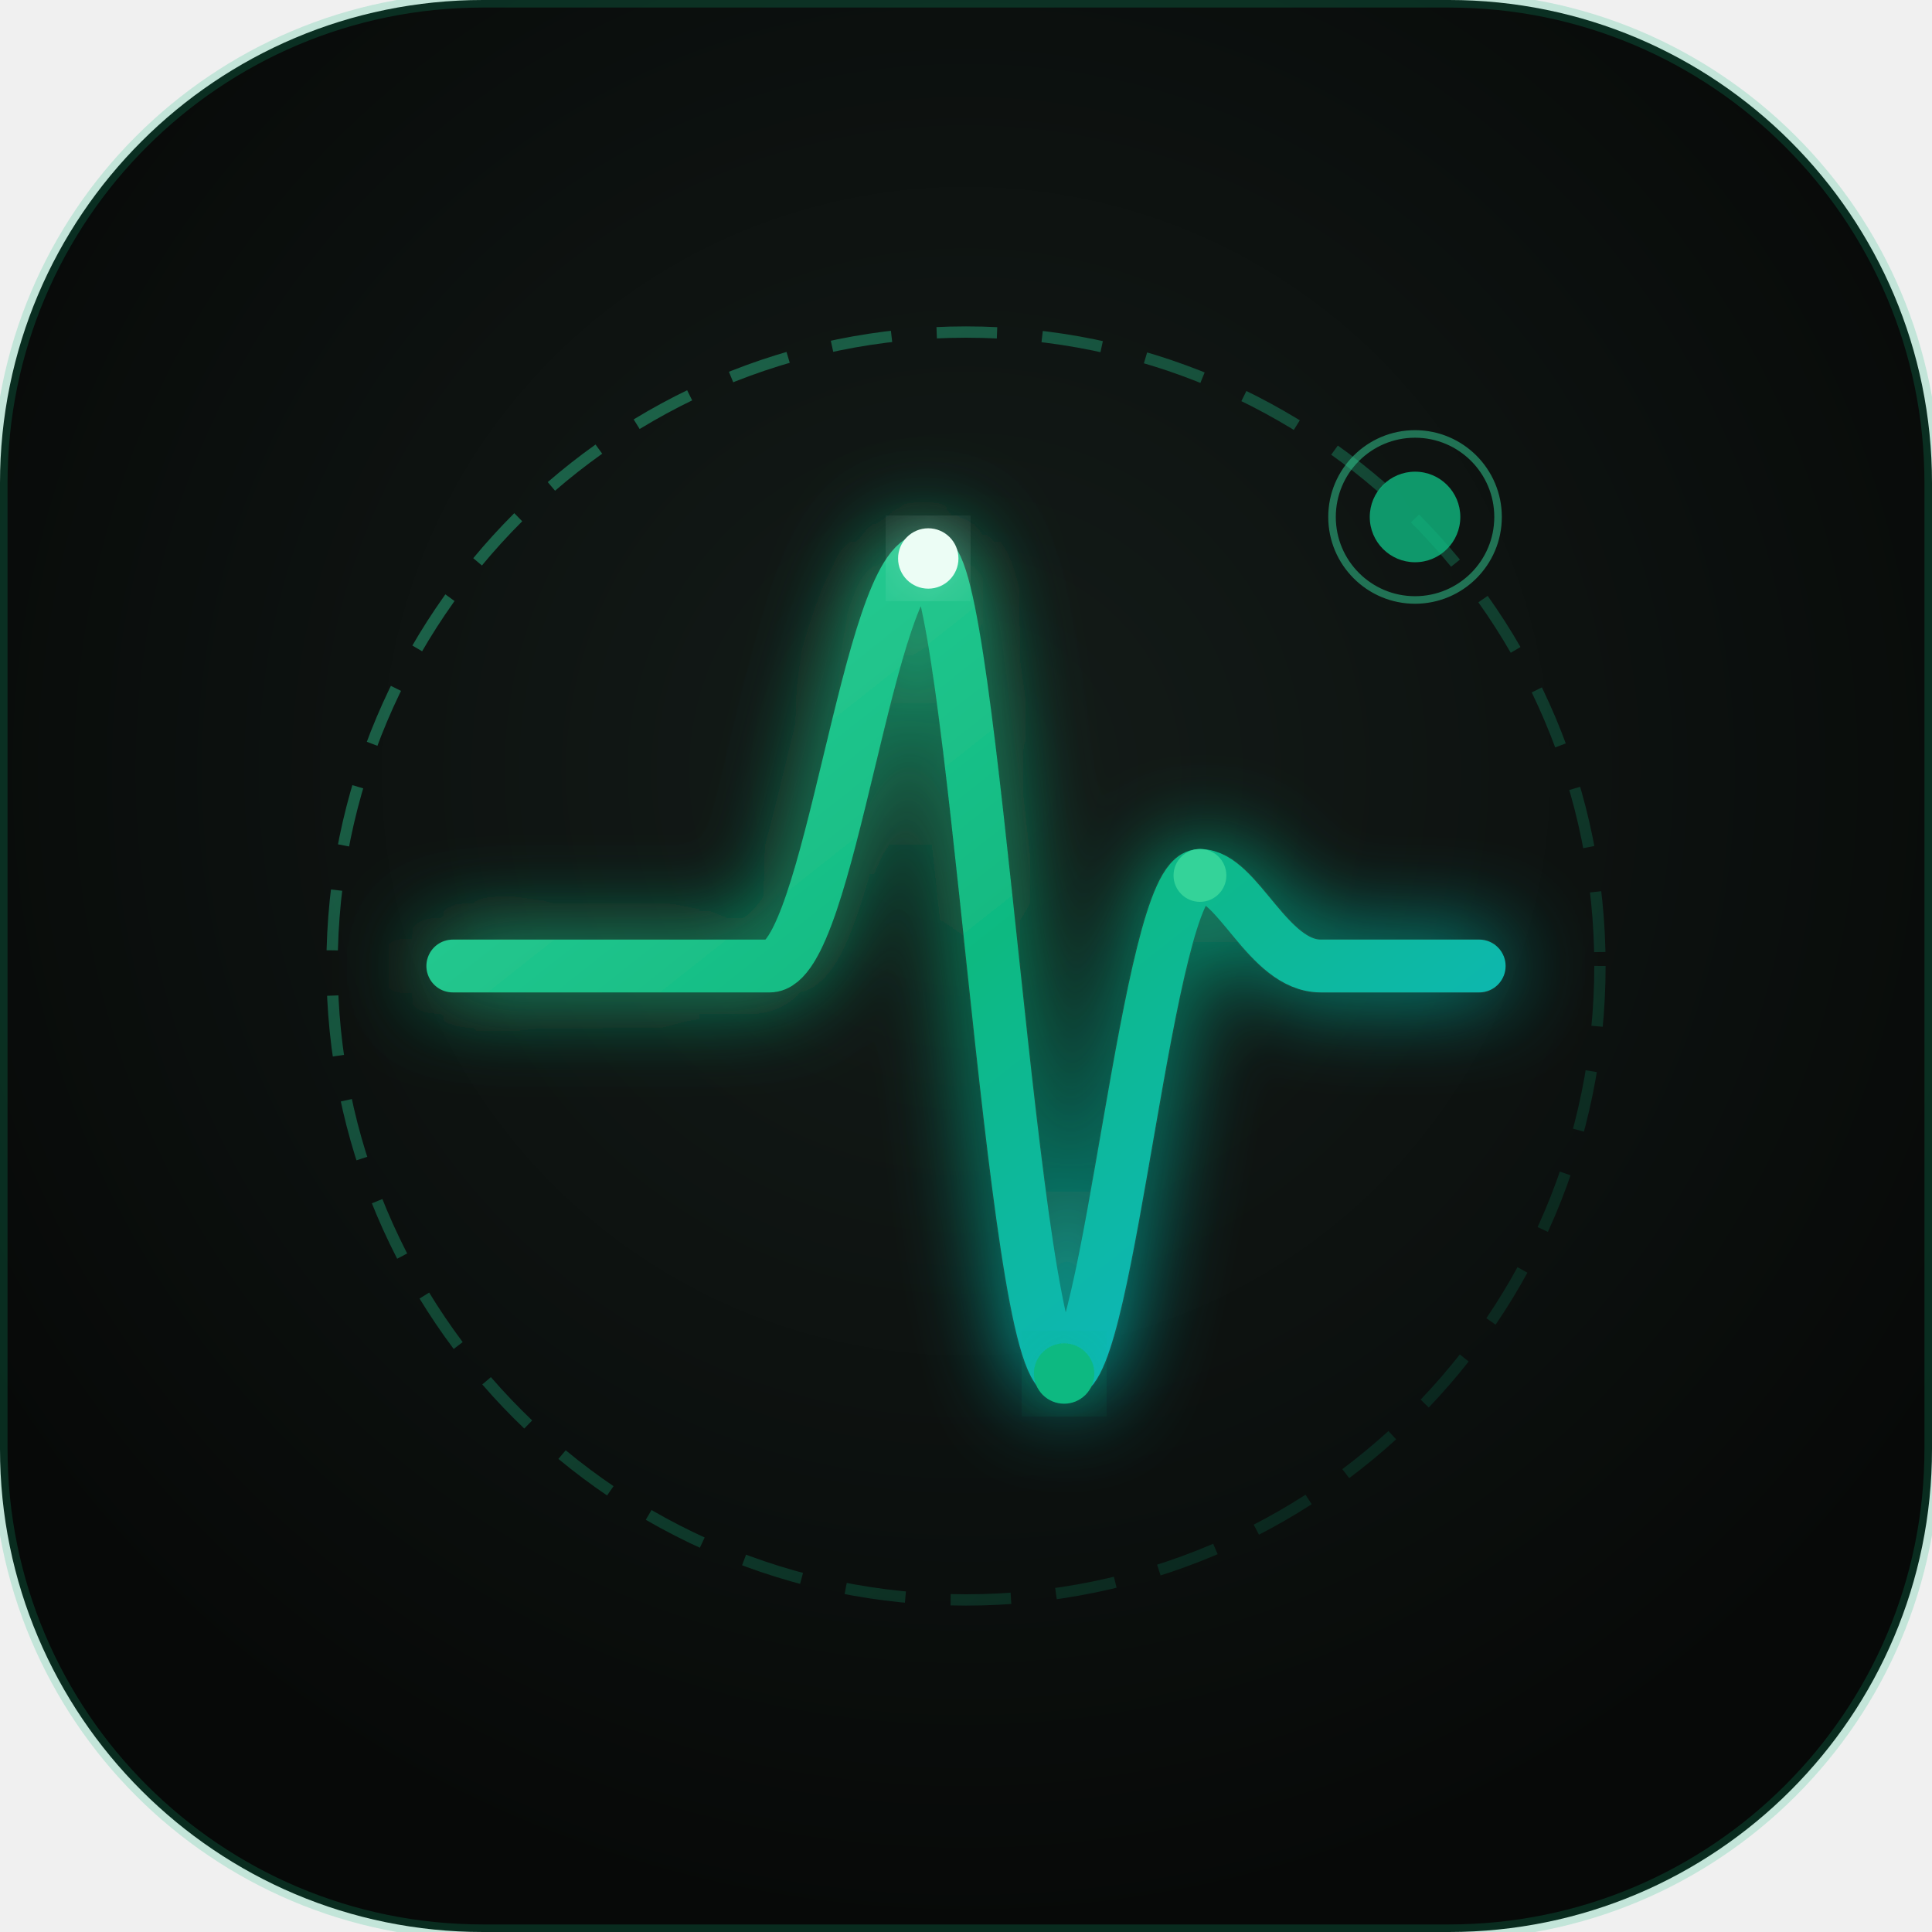
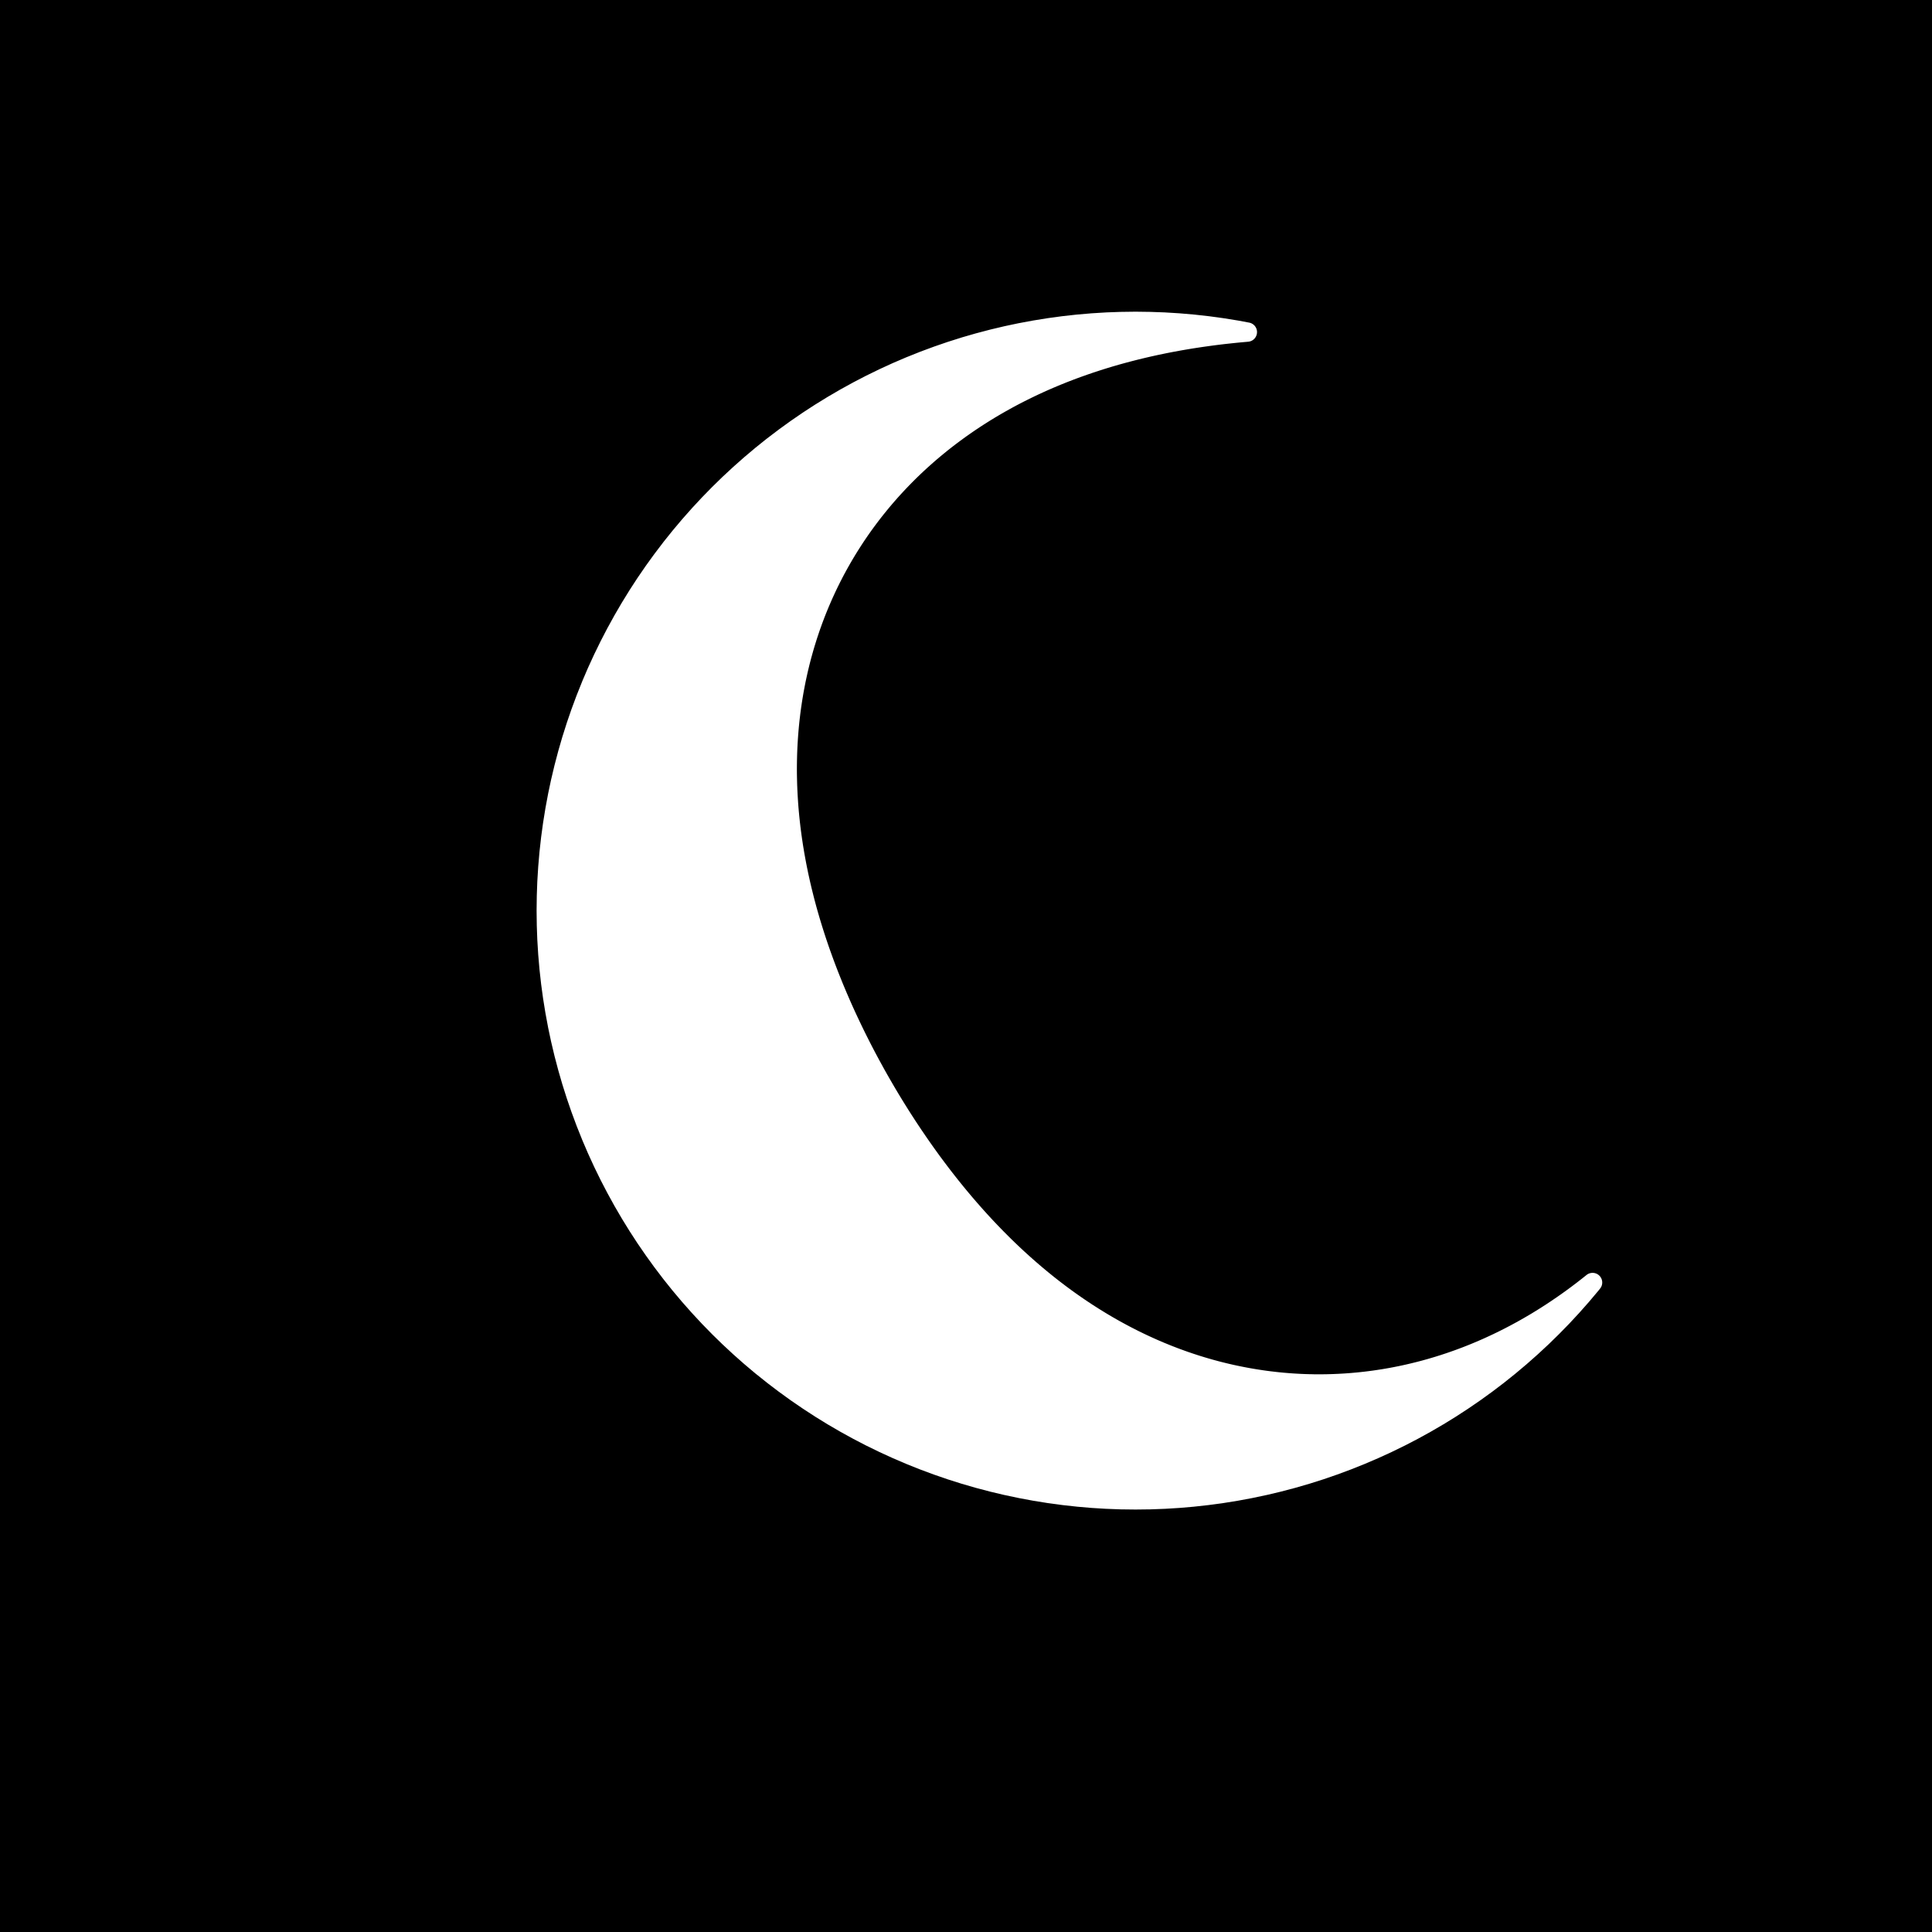
- <svg xmlns="http://www.w3.org/2000/svg" viewBox="0 0 512 512" width="100%" height="100%">
-   <defs>
-     <radialGradient id="bg-grad" cx="50%" cy="40%" r="60%">
-       <stop offset="0%" stop-color="#141c19" />
-       <stop offset="100%" stop-color="#070908" />
-     </radialGradient>
-     <linearGradient id="brand-grad" x1="0%" y1="0%" x2="100%" y2="100%">
-       <stop offset="0%" stop-color="#34d399" />
-       <stop offset="50%" stop-color="#10b981" />
-       <stop offset="100%" stop-color="#06b6d4" />
-     </linearGradient>
-     <filter id="glow" x="-20%" y="-20%" width="140%" height="140%">
-       <feGaussianBlur stdDeviation="12" result="blur" />
-       <feComposite in="SourceGraphic" in2="blur" operator="over" />
-     </filter>
-     <linearGradient id="shield-stroke" x1="0%" y1="0%" x2="100%" y2="100%">
-       <stop offset="0%" stop-color="#34d399" stop-opacity="0.8" />
-       <stop offset="100%" stop-color="#059669" stop-opacity="0.2" />
-     </linearGradient>
-   </defs>
-   <rect width="512" height="512" rx="128" fill="url(#bg-grad)" stroke="#10b981" stroke-opacity="0.2" stroke-width="4" />
-   <circle cx="256" cy="256" r="168" fill="none" stroke="url(#shield-stroke)" stroke-width="3" stroke-dasharray="16 12" opacity="0.6" />
-   <path d="M 120 256 C 160 256, 180 256, 204 256 C 220 256, 230 148, 246 148 C 258 148, 268 364, 282 364 C 294 364, 304 232, 318 232 C 328 232, 336 256, 350 256 C 368 256, 388 256, 392 256" fill="none" stroke="url(#brand-grad)" stroke-width="14" stroke-linecap="round" stroke-linejoin="round" filter="url(#glow)" />
-   <circle cx="246" cy="148" r="8" fill="#ecfdf5" filter="url(#glow)" />
-   <circle cx="282" cy="364" r="8" fill="#10b981" filter="url(#glow)" />
-   <circle cx="318" cy="232" r="7" fill="#34d399" />
-   <circle cx="375" cy="137" r="12" fill="#10b981" fill-opacity="0.8" />
-   <circle cx="375" cy="137" r="22" fill="none" stroke="#34d399" stroke-width="2" stroke-opacity="0.5" />
+ <svg xmlns="http://www.w3.org/2000/svg" viewBox="0 0 1000 1000" width="1000" height="1000">
+   <rect width="1000" height="1000" fill="#000" />
+   <path fill="#fff" fill-rule="evenodd" d="M646.54 166.98 L646.78 167.03 L647.02 167.09 L647.25 167.16 L647.48 167.25 L647.70 167.34 L647.92 167.45 L648.13 167.57 L648.34 167.69 L648.54 167.83 L648.74 167.98 L648.92 168.13 L649.10 168.30 L649.28 168.47 L649.44 168.65 L649.59 168.84 L649.73 169.04 L649.87 169.24 L649.99 169.45 L650.11 169.67 L650.21 169.89 L650.30 170.11 L650.38 170.34 L650.45 170.58 L650.51 170.81 L650.56 171.05 L650.59 171.29 L650.62 171.54 L650.63 171.78 L650.63 172.02 L650.61 172.27 L650.59 172.51 L650.55 172.75 L650.51 172.99 L650.45 173.23 L650.38 173.46 L650.29 173.69 L650.20 173.91 L650.10 174.13 L649.98 174.35 L649.86 174.56 L649.72 174.76 L649.58 174.96 L649.42 175.15 L649.26 175.33 L649.09 175.50 L648.91 175.66 L648.72 175.82 L648.53 175.97 L648.33 176.10 L648.12 176.23 L647.90 176.34 L647.68 176.45 L647.46 176.54 L647.23 176.63 L647.00 176.70 L646.76 176.76 L646.52 176.81 L646.28 176.85 L646.04 176.87 L646.00 176.88 L643.98 177.06 L641.96 177.24 L639.94 177.44 L637.92 177.65 L635.90 177.87 L633.88 178.09 L631.86 178.33 L629.84 178.58 L627.82 178.84 L625.80 179.12 L623.78 179.40 L621.76 179.69 L619.73 180.00 L617.71 180.31 L615.69 180.64 L613.67 180.98 L611.64 181.33 L609.62 181.70 L607.60 182.07 L605.57 182.46 L603.55 182.86 L601.53 183.28 L599.51 183.70 L597.49 184.14 L595.47 184.59 L593.45 185.06 L591.43 185.54 L589.41 186.03 L587.39 186.54 L585.37 187.06 L583.35 187.59 L583.32 187.60 L581.34 188.14 L581.30 188.15 L579.32 188.70 L579.29 188.71 L577.31 189.28 L577.28 189.29 L575.30 189.87 L575.27 189.88 L573.30 190.48 L573.26 190.49 L571.29 191.10 L571.26 191.11 L569.29 191.74 L569.25 191.75 L567.29 192.39 L567.25 192.40 L565.29 193.05 L565.26 193.07 L563.30 193.74 L563.26 193.75 L561.30 194.44 L561.27 194.45 L559.32 195.15 L559.28 195.16 L557.33 195.88 L557.29 195.89 L555.35 196.62 L555.31 196.64 L553.37 197.39 L553.33 197.40 L551.40 198.16 L551.36 198.18 L549.43 198.96 L549.39 198.97 L547.46 199.77 L547.42 199.79 L545.50 200.60 L545.46 200.61 L543.54 201.44 L543.50 201.46 L541.59 202.30 L541.55 202.32 L539.64 203.18 L539.61 203.20 L537.70 204.08 L537.67 204.09 L535.77 204.99 L535.73 205.01 L533.84 205.92 L533.80 205.94 L531.92 206.87 L531.88 206.89 L530.00 207.83 L529.96 207.85 L528.09 208.81 L528.05 208.83 L526.19 209.81 L526.15 209.83 L524.29 210.83 L524.25 210.85 L522.41 211.87 L522.37 211.89 L520.53 212.92 L520.49 212.94 L518.65 213.99 L518.61 214.01 L516.79 215.08 L516.75 215.10 L514.93 216.18 L514.89 216.21 L513.09 217.31 L513.05 217.33 L511.25 218.45 L511.21 218.48 L509.42 219.61 L509.38 219.64 L507.60 220.79 L507.56 220.81 L505.80 221.99 L505.76 222.01 L504.00 223.20 L503.96 223.23 L502.21 224.43 L502.17 224.46 L500.43 225.68 L500.39 225.71 L498.67 226.95 L498.63 226.98 L496.91 228.24 L496.87 228.27 L495.17 229.54 L495.13 229.57 L493.44 230.86 L493.40 230.89 L491.72 232.20 L491.68 232.23 L490.01 233.56 L489.97 233.59 L488.32 234.94 L488.28 234.97 L486.64 236.33 L486.60 236.36 L484.97 237.74 L484.93 237.77 L483.32 239.17 L483.28 239.20 L481.68 240.62 L481.64 240.65 L480.05 242.08 L480.01 242.11 L478.44 243.56 L478.40 243.59 L476.84 245.06 L476.80 245.09 L475.26 246.57 L475.22 246.61 L473.69 248.10 L473.66 248.14 L472.14 249.65 L472.11 249.69 L470.61 251.22 L470.57 251.26 L469.09 252.80 L469.05 252.84 L467.58 254.40 L467.55 254.44 L466.10 256.01 L466.06 256.05 L464.63 257.64 L464.59 257.68 L463.18 259.29 L463.14 259.33 L461.74 260.95 L461.71 260.99 L460.32 262.63 L460.29 262.67 L458.92 264.33 L458.89 264.37 L457.54 266.04 L457.50 266.08 L456.17 267.76 L456.14 267.80 L454.83 269.50 L454.80 269.54 L453.50 271.25 L453.47 271.30 L452.19 273.02 L452.16 273.07 L450.90 274.80 L450.87 274.85 L449.63 276.60 L449.60 276.65 L448.38 278.41 L448.35 278.46 L447.15 280.24 L447.12 280.28 L445.94 282.08 L445.91 282.12 L444.75 283.93 L444.72 283.97 L443.58 285.79 L443.55 285.84 L442.42 287.67 L442.40 287.71 L441.29 289.56 L441.27 289.60 L440.18 291.46 L440.16 291.51 L439.10 293.37 L439.07 293.42 L438.03 295.30 L438.00 295.35 L436.98 297.23 L436.95 297.28 L435.95 299.18 L435.93 299.23 L434.95 301.14 L434.92 301.19 L433.97 303.11 L433.94 303.16 L433.00 305.09 L432.98 305.14 L432.06 307.08 L432.04 307.13 L431.15 309.08 L431.12 309.13 L430.25 311.09 L430.23 311.14 L429.38 313.11 L429.35 313.16 L428.52 315.14 L428.50 315.19 L427.69 317.17 L427.67 317.22 L426.88 319.22 L426.86 319.27 L426.10 321.27 L426.08 321.32 L425.33 323.33 L425.32 323.38 L424.59 325.40 L424.57 325.45 L423.87 327.48 L423.86 327.53 L423.18 329.56 L423.16 329.61 L422.50 331.65 L422.49 331.70 L421.85 333.75 L421.83 333.80 L421.22 335.85 L421.20 335.90 L420.61 337.96 L420.60 338.01 L420.03 340.07 L420.01 340.12 L419.46 342.19 L419.45 342.24 L418.92 344.31 L418.91 344.36 L418.41 346.44 L418.39 346.49 L417.91 348.57 L417.90 348.62 L417.44 350.71 L417.43 350.76 L416.98 352.85 L416.97 352.90 L416.56 354.99 L416.55 355.04 L416.15 357.14 L416.14 357.19 L415.76 359.29 L415.75 359.34 L415.40 361.44 L415.39 361.49 L415.06 363.60 L415.05 363.65 L414.74 365.76 L414.73 365.80 L414.44 367.91 L414.43 367.96 L414.16 370.08 L414.16 370.12 L413.91 372.24 L413.90 372.29 L413.67 374.40 L413.67 374.45 L413.46 376.56 L413.46 376.61 L413.27 378.73 L413.27 378.78 L413.10 380.89 L413.10 380.94 L412.95 383.06 L412.95 383.11 L412.82 385.22 L412.82 385.27 L412.71 387.39 L412.71 387.43 L412.62 389.55 L412.62 389.60 L412.56 391.71 L412.56 391.76 L412.51 393.88 L412.51 393.92 L412.48 396.04 L412.48 396.08 L412.47 398.19 L412.47 398.24 L412.48 400.35 L412.48 400.40 L412.52 402.51 L412.52 402.55 L412.57 404.66 L412.57 404.70 L412.63 406.81 L412.64 406.85 L412.72 408.96 L412.73 409.00 L412.83 411.10 L412.83 411.14 L412.96 413.24 L412.96 413.29 L413.10 415.38 L413.10 415.42 L413.26 417.52 L413.26 417.56 L413.44 419.65 L413.44 419.69 L413.64 421.78 L413.64 421.82 L413.85 423.90 L413.86 423.94 L414.08 426.02 L414.09 426.06 L414.33 428.14 L414.34 428.18 L414.60 430.25 L414.61 430.29 L414.88 432.36 L414.89 432.40 L415.18 434.46 L415.19 434.50 L415.50 436.56 L415.50 436.60 L415.83 438.65 L415.84 438.69 L416.18 440.74 L416.18 440.78 L416.54 442.83 L416.55 442.86 L416.92 444.91 L416.93 444.94 L417.31 446.98 L417.32 447.02 L417.72 449.05 L417.73 449.08 L418.15 451.11 L418.15 451.15 L418.58 453.17 L418.59 453.20 L419.04 455.22 L419.04 455.26 L419.50 457.27 L419.51 457.30 L419.98 459.31 L419.99 459.34 L420.48 461.34 L420.49 461.38 L420.99 463.37 L420.99 463.41 L421.51 465.40 L421.51 465.43 L422.04 467.41 L422.05 467.45 L422.58 469.42 L423.14 471.42 L423.72 473.42 L424.30 475.42 L424.90 477.41 L425.51 479.39 L426.13 481.36 L426.76 483.33 L427.40 485.30 L428.06 487.26 L428.72 489.21 L429.40 491.15 L430.09 493.09 L430.79 495.03 L431.49 496.95 L432.21 498.87 L432.94 500.79 L433.68 502.70 L434.43 504.60 L435.19 506.50 L435.95 508.39 L436.73 510.28 L437.52 512.16 L438.31 514.03 L439.12 515.90 L439.93 517.77 L440.75 519.62 L441.58 521.48 L442.42 523.32 L443.27 525.16 L444.13 527.00 L445.00 528.83 L445.87 530.65 L446.75 532.47 L447.64 534.29 L448.54 536.10 L449.45 537.90 L450.36 539.70 L451.28 541.49 L452.21 543.28 L453.15 545.07 L454.10 546.85 L455.05 548.62 L456.02 550.39 L456.99 552.16 L457.96 553.92 L458.95 555.67 L459.94 557.42 L460.95 559.17 L461.96 560.91 L462.97 562.65 L464.00 564.38 L465.03 566.11 L466.07 567.83 L467.12 569.55 L468.18 571.26 L469.25 572.97 L470.32 574.68 L471.40 576.38 L472.50 578.08 L473.59 579.77 L474.70 581.46 L475.82 583.14 L476.94 584.82 L478.08 586.49 L479.22 588.16 L480.37 589.83 L481.53 591.49 L482.70 593.15 L483.87 594.80 L485.06 596.44 L486.25 598.09 L487.46 599.72 L488.67 601.35 L489.90 602.98 L491.13 604.60 L492.37 606.22 L493.63 607.83 L494.89 609.44 L496.16 611.04 L497.44 612.63 L498.73 614.22 L500.04 615.81 L501.35 617.38 L502.67 618.96 L504.01 620.52 L505.35 622.08 L506.71 623.63 L508.07 625.18 L509.45 626.72 L510.83 628.25 L512.23 629.78 L513.64 631.30 L515.06 632.81 L516.50 634.32 L517.94 635.81 L519.39 637.30 L520.87 638.79 L520.89 638.81 L522.34 640.26 L522.37 640.29 L523.83 641.73 L523.86 641.75 L525.33 643.18 L525.36 643.21 L526.85 644.63 L526.87 644.65 L528.37 646.07 L528.40 646.09 L529.91 647.50 L529.93 647.52 L531.46 648.91 L531.48 648.94 L533.02 650.32 L533.04 650.35 L534.59 651.72 L534.62 651.75 L536.17 653.11 L536.20 653.14 L537.77 654.49 L537.80 654.52 L539.38 655.86 L539.41 655.89 L541.00 657.22 L541.03 657.25 L542.63 658.57 L542.66 658.59 L544.28 659.90 L544.31 659.93 L545.93 661.23 L545.96 661.25 L547.60 662.54 L547.63 662.57 L549.28 663.84 L549.32 663.87 L550.98 665.13 L551.01 665.16 L552.68 666.41 L552.71 666.43 L554.40 667.67 L554.43 667.70 L556.13 668.92 L556.16 668.95 L557.87 670.16 L557.91 670.18 L559.62 671.38 L559.66 671.41 L561.39 672.59 L561.43 672.62 L563.17 673.79 L563.20 673.81 L564.96 674.97 L564.99 675.00 L566.76 676.14 L566.80 676.16 L568.57 677.29 L568.61 677.32 L570.40 678.43 L570.44 678.45 L572.23 679.55 L572.27 679.58 L574.08 680.66 L574.12 680.68 L575.94 681.75 L575.98 681.77 L577.81 682.83 L577.85 682.85 L579.69 683.89 L579.73 683.91 L581.59 684.93 L581.63 684.95 L583.49 685.95 L583.53 685.98 L585.41 686.96 L585.45 686.98 L587.33 687.95 L587.38 687.98 L589.27 688.93 L589.31 688.95 L591.22 689.88 L591.26 689.91 L593.18 690.82 L593.22 690.84 L595.14 691.74 L595.19 691.76 L597.12 692.64 L597.17 692.66 L599.11 693.53 L599.15 693.55 L601.11 694.39 L601.15 694.41 L603.11 695.24 L603.16 695.25 L605.13 696.06 L605.18 696.08 L607.16 696.87 L607.20 696.88 L609.19 697.65 L609.24 697.67 L611.24 698.42 L611.28 698.43 L613.29 699.16 L613.34 699.18 L615.35 699.89 L615.40 699.90 L617.42 700.59 L617.47 700.61 L619.50 701.27 L619.55 701.29 L621.58 701.94 L621.63 701.95 L623.68 702.58 L623.73 702.59 L625.78 703.20 L625.83 703.21 L627.88 703.80 L627.93 703.81 L630.00 704.37 L630.05 704.39 L632.12 704.93 L632.17 704.94 L634.25 705.46 L634.30 705.47 L636.38 705.97 L636.43 705.98 L638.52 706.46 L638.57 706.47 L640.67 706.92 L640.72 706.93 L642.82 707.36 L642.87 707.37 L644.97 707.78 L645.03 707.79 L647.13 708.18 L647.19 708.19 L649.30 708.55 L649.35 708.56 L651.47 708.90 L651.52 708.91 L653.64 709.23 L653.70 709.24 L655.82 709.54 L655.88 709.54 L658.00 709.82 L658.06 709.82 L660.19 710.07 L660.24 710.08 L662.38 710.31 L662.43 710.31 L664.57 710.52 L664.62 710.52 L666.76 710.70 L666.82 710.71 L668.96 710.86 L669.01 710.87 L671.15 711.00 L671.21 711.00 L673.35 711.12 L673.41 711.12 L675.55 711.21 L675.61 711.21 L677.75 711.27 L677.81 711.27 L679.95 711.31 L680.01 711.32 L682.16 711.33 L682.21 711.33 L684.36 711.33 L684.41 711.33 L686.56 711.30 L686.61 711.30 L688.76 711.24 L688.81 711.24 L690.96 711.17 L691.01 711.16 L693.16 711.07 L693.21 711.06 L695.36 710.94 L695.41 710.94 L697.55 710.79 L697.61 710.79 L699.75 710.62 L699.80 710.61 L701.94 710.42 L701.99 710.42 L704.13 710.20 L704.18 710.19 L706.32 709.96 L706.37 709.95 L708.50 709.69 L708.55 709.68 L710.68 709.40 L710.73 709.39 L712.86 709.08 L712.91 709.07 L715.03 708.74 L715.08 708.74 L717.20 708.38 L717.25 708.37 L719.36 708.00 L719.41 707.99 L721.52 707.59 L721.57 707.58 L723.67 707.16 L723.73 707.15 L725.82 706.71 L725.87 706.70 L727.97 706.23 L728.02 706.22 L730.10 705.73 L730.15 705.72 L732.23 705.21 L732.28 705.20 L734.36 704.67 L734.41 704.66 L736.48 704.11 L736.53 704.09 L738.59 703.52 L738.64 703.51 L740.69 702.91 L740.74 702.90 L742.79 702.28 L742.84 702.27 L744.88 701.63 L744.93 701.62 L746.96 700.96 L747.01 700.94 L749.04 700.27 L749.08 700.25 L751.10 699.55 L751.15 699.53 L753.16 698.82 L753.21 698.80 L755.21 698.06 L755.26 698.04 L757.25 697.29 L757.30 697.27 L759.28 696.49 L759.33 696.47 L761.30 695.68 L761.35 695.66 L763.31 694.84 L763.36 694.82 L765.32 693.99 L765.36 693.97 L767.31 693.12 L767.36 693.10 L769.30 692.22 L769.34 692.20 L771.27 691.31 L771.31 691.29 L773.23 690.39 L773.28 690.36 L775.19 689.44 L775.23 689.42 L777.13 688.47 L777.17 688.45 L779.06 687.49 L779.10 687.47 L780.98 686.49 L781.02 686.47 L782.89 685.47 L782.93 685.45 L784.79 684.44 L784.83 684.42 L786.68 683.39 L786.72 683.37 L788.56 682.32 L788.60 682.30 L790.42 681.24 L790.46 681.22 L792.28 680.14 L792.32 680.12 L794.12 679.03 L794.16 679.00 L795.95 677.90 L795.99 677.87 L797.77 676.75 L797.81 676.73 L799.58 675.59 L799.62 675.57 L801.38 674.42 L801.41 674.39 L803.16 673.23 L803.20 673.20 L804.93 672.02 L804.97 672.00 L806.69 670.81 L806.73 670.78 L808.44 669.58 L808.48 669.55 L810.18 668.33 L810.21 668.31 L811.90 667.08 L811.94 667.05 L813.61 665.81 L813.65 665.78 L815.31 664.52 L815.35 664.50 L817.00 663.23 L817.03 663.20 L818.68 661.92 L818.71 661.90 L820.34 660.60 L820.37 660.58 L821.17 659.94 L821.36 659.79 L821.57 659.65 L821.77 659.52 L821.98 659.40 L822.20 659.29 L822.43 659.20 L822.65 659.11 L822.89 659.04 L823.12 658.97 L823.36 658.92 L823.60 658.88 L823.84 658.85 L824.08 658.83 L824.33 658.83 L824.57 658.84 L824.82 658.85 L825.06 658.89 L825.30 658.93 L825.53 658.98 L825.77 659.05 L826.00 659.12 L826.23 659.21 L826.45 659.31 L826.67 659.42 L826.88 659.54 L827.09 659.67 L827.28 659.81 L827.48 659.96 L827.66 660.12 L827.84 660.29 L828.01 660.46 L828.17 660.65 L828.32 660.84 L828.46 661.04 L828.59 661.24 L828.71 661.46 L828.82 661.67 L828.92 661.90 L829.01 662.12 L829.09 662.35 L829.15 662.59 L829.21 662.82 L829.25 663.06 L829.28 663.31 L829.30 663.55 L829.31 663.79 L829.30 664.04 L829.29 664.28 L829.26 664.52 L829.22 664.76 L829.17 665.00 L829.11 665.24 L829.03 665.47 L828.95 665.70 L828.85 665.92 L828.74 666.14 L828.63 666.35 L828.50 666.56 L828.36 666.76 L828.21 666.95 L827.42 667.95 L827.34 668.04 L822.52 673.77 L822.44 673.86 L817.48 679.47 L817.40 679.56 L812.30 685.05 L812.22 685.14 L806.99 690.49 L806.90 690.58 L801.55 695.81 L801.46 695.89 L795.97 700.99 L795.88 701.07 L790.27 706.03 L790.18 706.11 L784.45 710.93 L784.36 711.01 L778.51 715.68 L778.42 715.76 L772.46 720.29 L772.36 720.36 L766.29 724.75 L766.19 724.82 L760.02 729.05 L759.92 729.12 L753.65 733.20 L753.54 733.27 L747.17 737.20 L747.06 737.26 L740.60 741.03 L740.49 741.09 L733.93 744.70 L733.82 744.76 L727.18 748.21 L727.07 748.26 L720.34 751.54 L720.23 751.60 L713.42 754.71 L713.31 754.76 L706.43 757.71 L706.32 757.76 L699.37 760.54 L699.25 760.58 L692.24 763.19 L692.12 763.23 L685.04 765.67 L684.93 765.71 L677.79 767.97 L677.67 768.00 L670.48 770.09 L670.37 770.12 L663.13 772.03 L663.01 772.06 L655.73 773.79 L655.61 773.81 L648.28 775.36 L648.16 775.39 L640.80 776.76 L640.68 776.78 L633.29 777.97 L633.17 777.99 L625.75 778.99 L625.63 779.01 L618.19 779.83 L618.07 779.85 L610.61 780.49 L610.49 780.50 L603.02 780.96 L602.89 780.96 L595.41 781.24 L595.29 781.24 L587.81 781.33 L587.68 781.33 L580.20 781.24 L580.07 781.24 L572.59 780.96 L572.47 780.96 L565.00 780.50 L564.88 780.49 L557.42 779.85 L557.30 779.83 L549.86 779.01 L549.74 778.99 L542.32 777.99 L542.20 777.97 L534.81 776.78 L534.69 776.76 L527.33 775.39 L527.21 775.36 L519.88 773.81 L519.76 773.79 L512.48 772.06 L512.36 772.03 L505.12 770.12 L505.00 770.09 L497.81 768.00 L497.70 767.97 L490.56 765.71 L490.44 765.67 L483.37 763.23 L483.25 763.19 L476.23 760.58 L476.12 760.54 L469.17 757.76 L469.06 757.71 L462.18 754.76 L462.06 754.71 L455.26 751.60 L455.15 751.54 L448.42 748.26 L448.31 748.21 L441.67 744.76 L441.56 744.70 L435.00 741.09 L434.89 741.03 L428.42 737.26 L428.32 737.20 L421.95 733.27 L421.84 733.20 L415.57 729.12 L415.47 729.05 L409.29 724.82 L409.19 724.75 L403.13 720.36 L403.03 720.29 L397.07 715.76 L396.97 715.68 L391.13 711.01 L391.03 710.93 L385.31 706.11 L385.21 706.03 L379.61 701.07 L379.52 700.99 L374.03 695.89 L373.94 695.81 L368.58 690.58 L368.50 690.49 L363.27 685.14 L363.19 685.05 L358.09 679.56 L358.01 679.47 L353.05 673.86 L352.97 673.77 L348.15 668.04 L348.07 667.95 L343.39 662.10 L343.32 662.01 L338.79 656.05 L338.71 655.95 L334.33 649.88 L334.26 649.78 L330.02 643.61 L329.95 643.51 L325.87 637.23 L325.81 637.13 L321.88 630.76 L321.82 630.65 L318.05 624.19 L317.99 624.08 L314.38 617.52 L314.32 617.41 L310.87 610.77 L310.82 610.66 L307.53 603.93 L307.48 603.82 L304.36 597.01 L304.31 596.90 L301.36 590.02 L301.32 589.91 L298.54 582.96 L298.49 582.84 L295.89 575.83 L295.84 575.71 L293.41 568.63 L293.37 568.52 L291.11 561.38 L291.07 561.26 L288.99 554.07 L288.96 553.96 L287.05 546.72 L287.02 546.60 L285.29 539.31 L285.26 539.19 L283.71 531.87 L283.69 531.75 L282.32 524.39 L282.30 524.27 L281.11 516.88 L281.09 516.76 L280.08 509.34 L280.07 509.22 L279.24 501.78 L279.23 501.66 L278.59 494.20 L278.58 494.08 L278.12 486.61 L278.11 486.48 L277.84 479.00 L277.84 478.88 L277.74 471.39 L277.74 471.27 L277.84 463.79 L277.84 463.66 L278.11 456.18 L278.12 456.06 L278.58 448.59 L278.59 448.47 L279.23 441.01 L279.24 440.89 L280.07 433.45 L280.08 433.33 L281.09 425.91 L281.11 425.79 L282.30 418.40 L282.32 418.27 L283.69 410.92 L283.71 410.80 L285.26 403.47 L285.29 403.35 L287.02 396.07 L287.05 395.95 L288.96 388.71 L288.99 388.59 L291.07 381.40 L291.11 381.29 L293.37 374.15 L293.41 374.03 L295.84 366.96 L295.89 366.84 L298.49 359.82 L298.54 359.71 L301.32 352.76 L301.36 352.64 L304.31 345.76 L304.36 345.65 L307.48 338.85 L307.53 338.74 L310.82 332.01 L310.87 331.90 L314.32 325.25 L314.38 325.15 L317.99 318.59 L318.05 318.48 L321.82 312.01 L321.88 311.91 L325.81 305.54 L325.87 305.43 L329.95 299.16 L330.02 299.06 L334.26 292.88 L334.33 292.78 L338.71 286.72 L338.79 286.62 L343.32 280.66 L343.39 280.56 L348.07 274.72 L348.15 274.62 L352.97 268.90 L353.05 268.80 L358.01 263.20 L358.09 263.10 L363.19 257.62 L363.27 257.53 L368.50 252.17 L368.58 252.09 L373.94 246.86 L374.03 246.77 L379.52 241.68 L379.61 241.60 L385.21 236.64 L385.31 236.56 L391.03 231.74 L391.13 231.66 L396.97 226.98 L397.07 226.91 L403.03 222.38 L403.13 222.30 L409.19 217.92 L409.29 217.85 L415.47 213.61 L415.57 213.54 L421.84 209.46 L421.95 209.40 L428.32 205.47 L428.42 205.41 L434.89 201.64 L435.00 201.58 L441.56 197.97 L441.67 197.91 L448.31 194.46 L448.42 194.41 L455.15 191.12 L455.26 191.07 L462.06 187.95 L462.18 187.90 L469.06 184.95 L469.17 184.91 L476.12 182.13 L476.23 182.08 L483.25 179.48 L483.37 179.43 L490.44 177.00 L490.56 176.96 L497.70 174.70 L497.81 174.66 L505.00 172.58 L505.12 172.55 L512.36 170.64 L512.48 170.61 L519.76 168.88 L519.88 168.85 L527.21 167.30 L527.33 167.28 L534.69 165.91 L534.81 165.89 L542.20 164.70 L542.32 164.68 L549.74 163.67 L549.86 163.66 L557.30 162.83 L557.42 162.82 L564.88 162.18 L565.00 162.17 L572.47 161.71 L572.59 161.70 L580.07 161.43 L580.20 161.43 L587.68 161.33 L587.81 161.33 L595.29 161.43 L595.41 161.43 L602.89 161.70 L603.02 161.71 L610.49 162.17 L610.61 162.18 L618.07 162.82 L618.19 162.83 L625.63 163.66 L625.75 163.67 L633.17 164.68 L633.29 164.70 L640.68 165.89 L640.80 165.91 Z" />
</svg>
